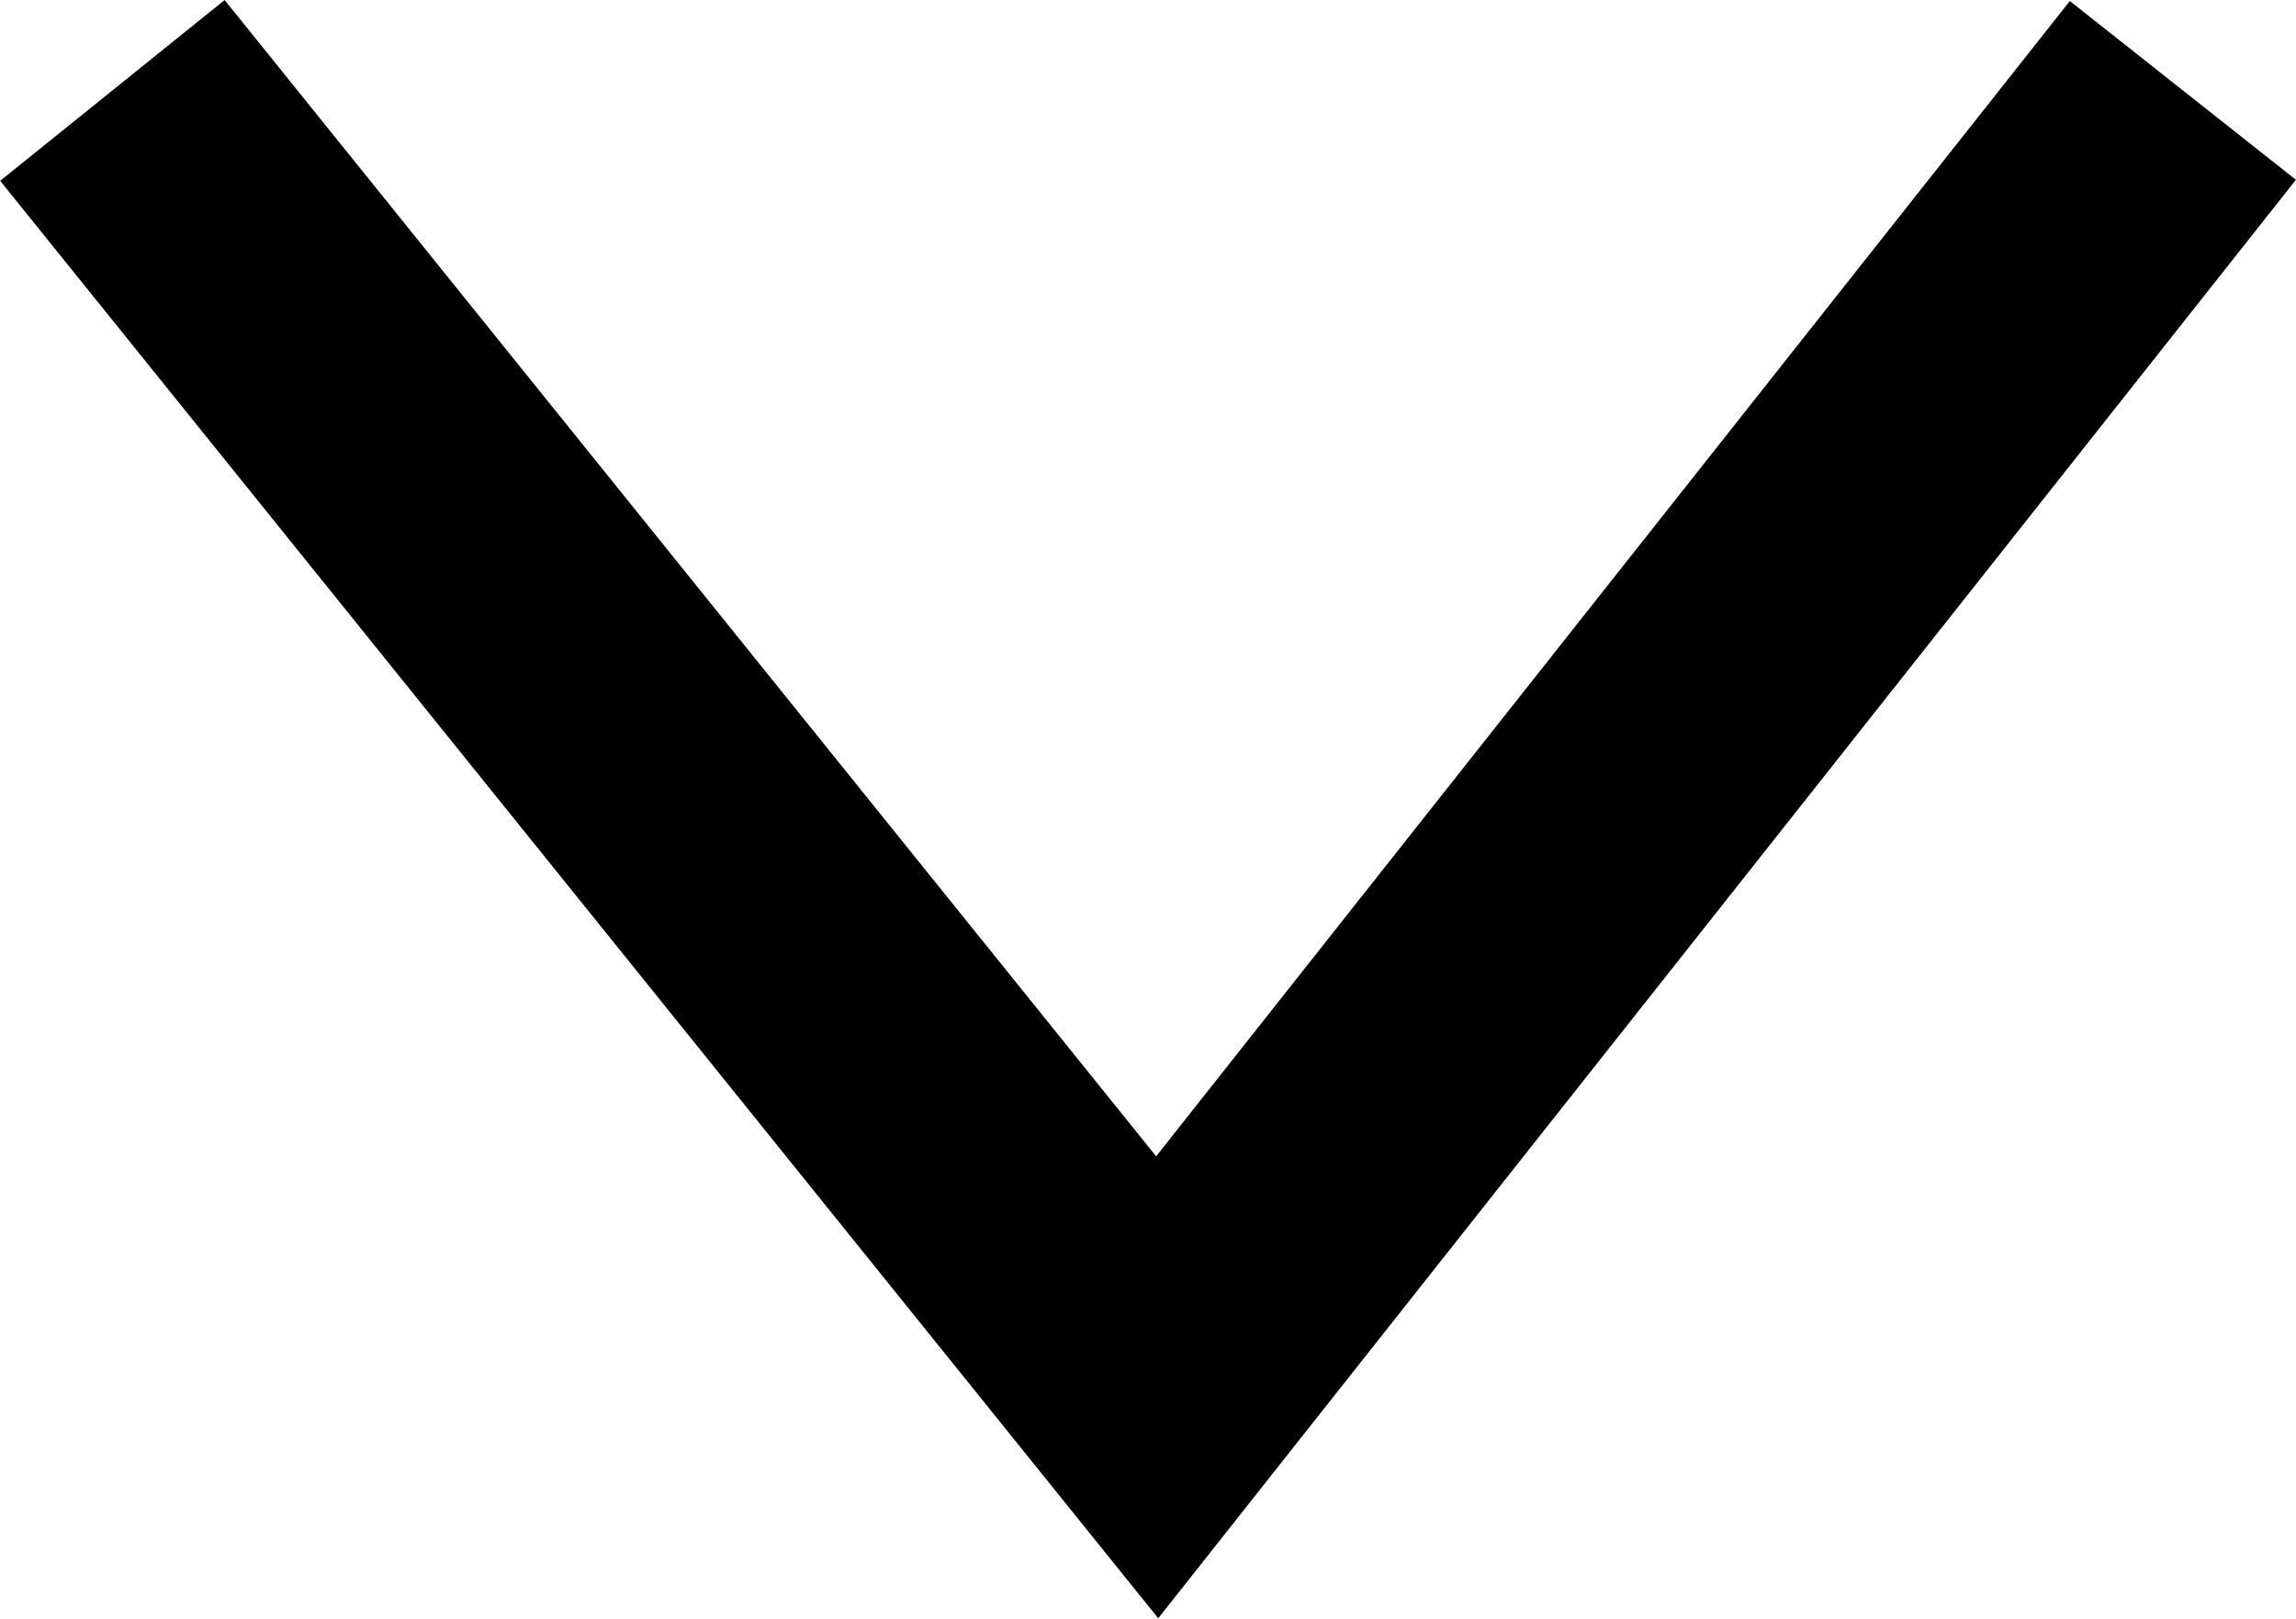
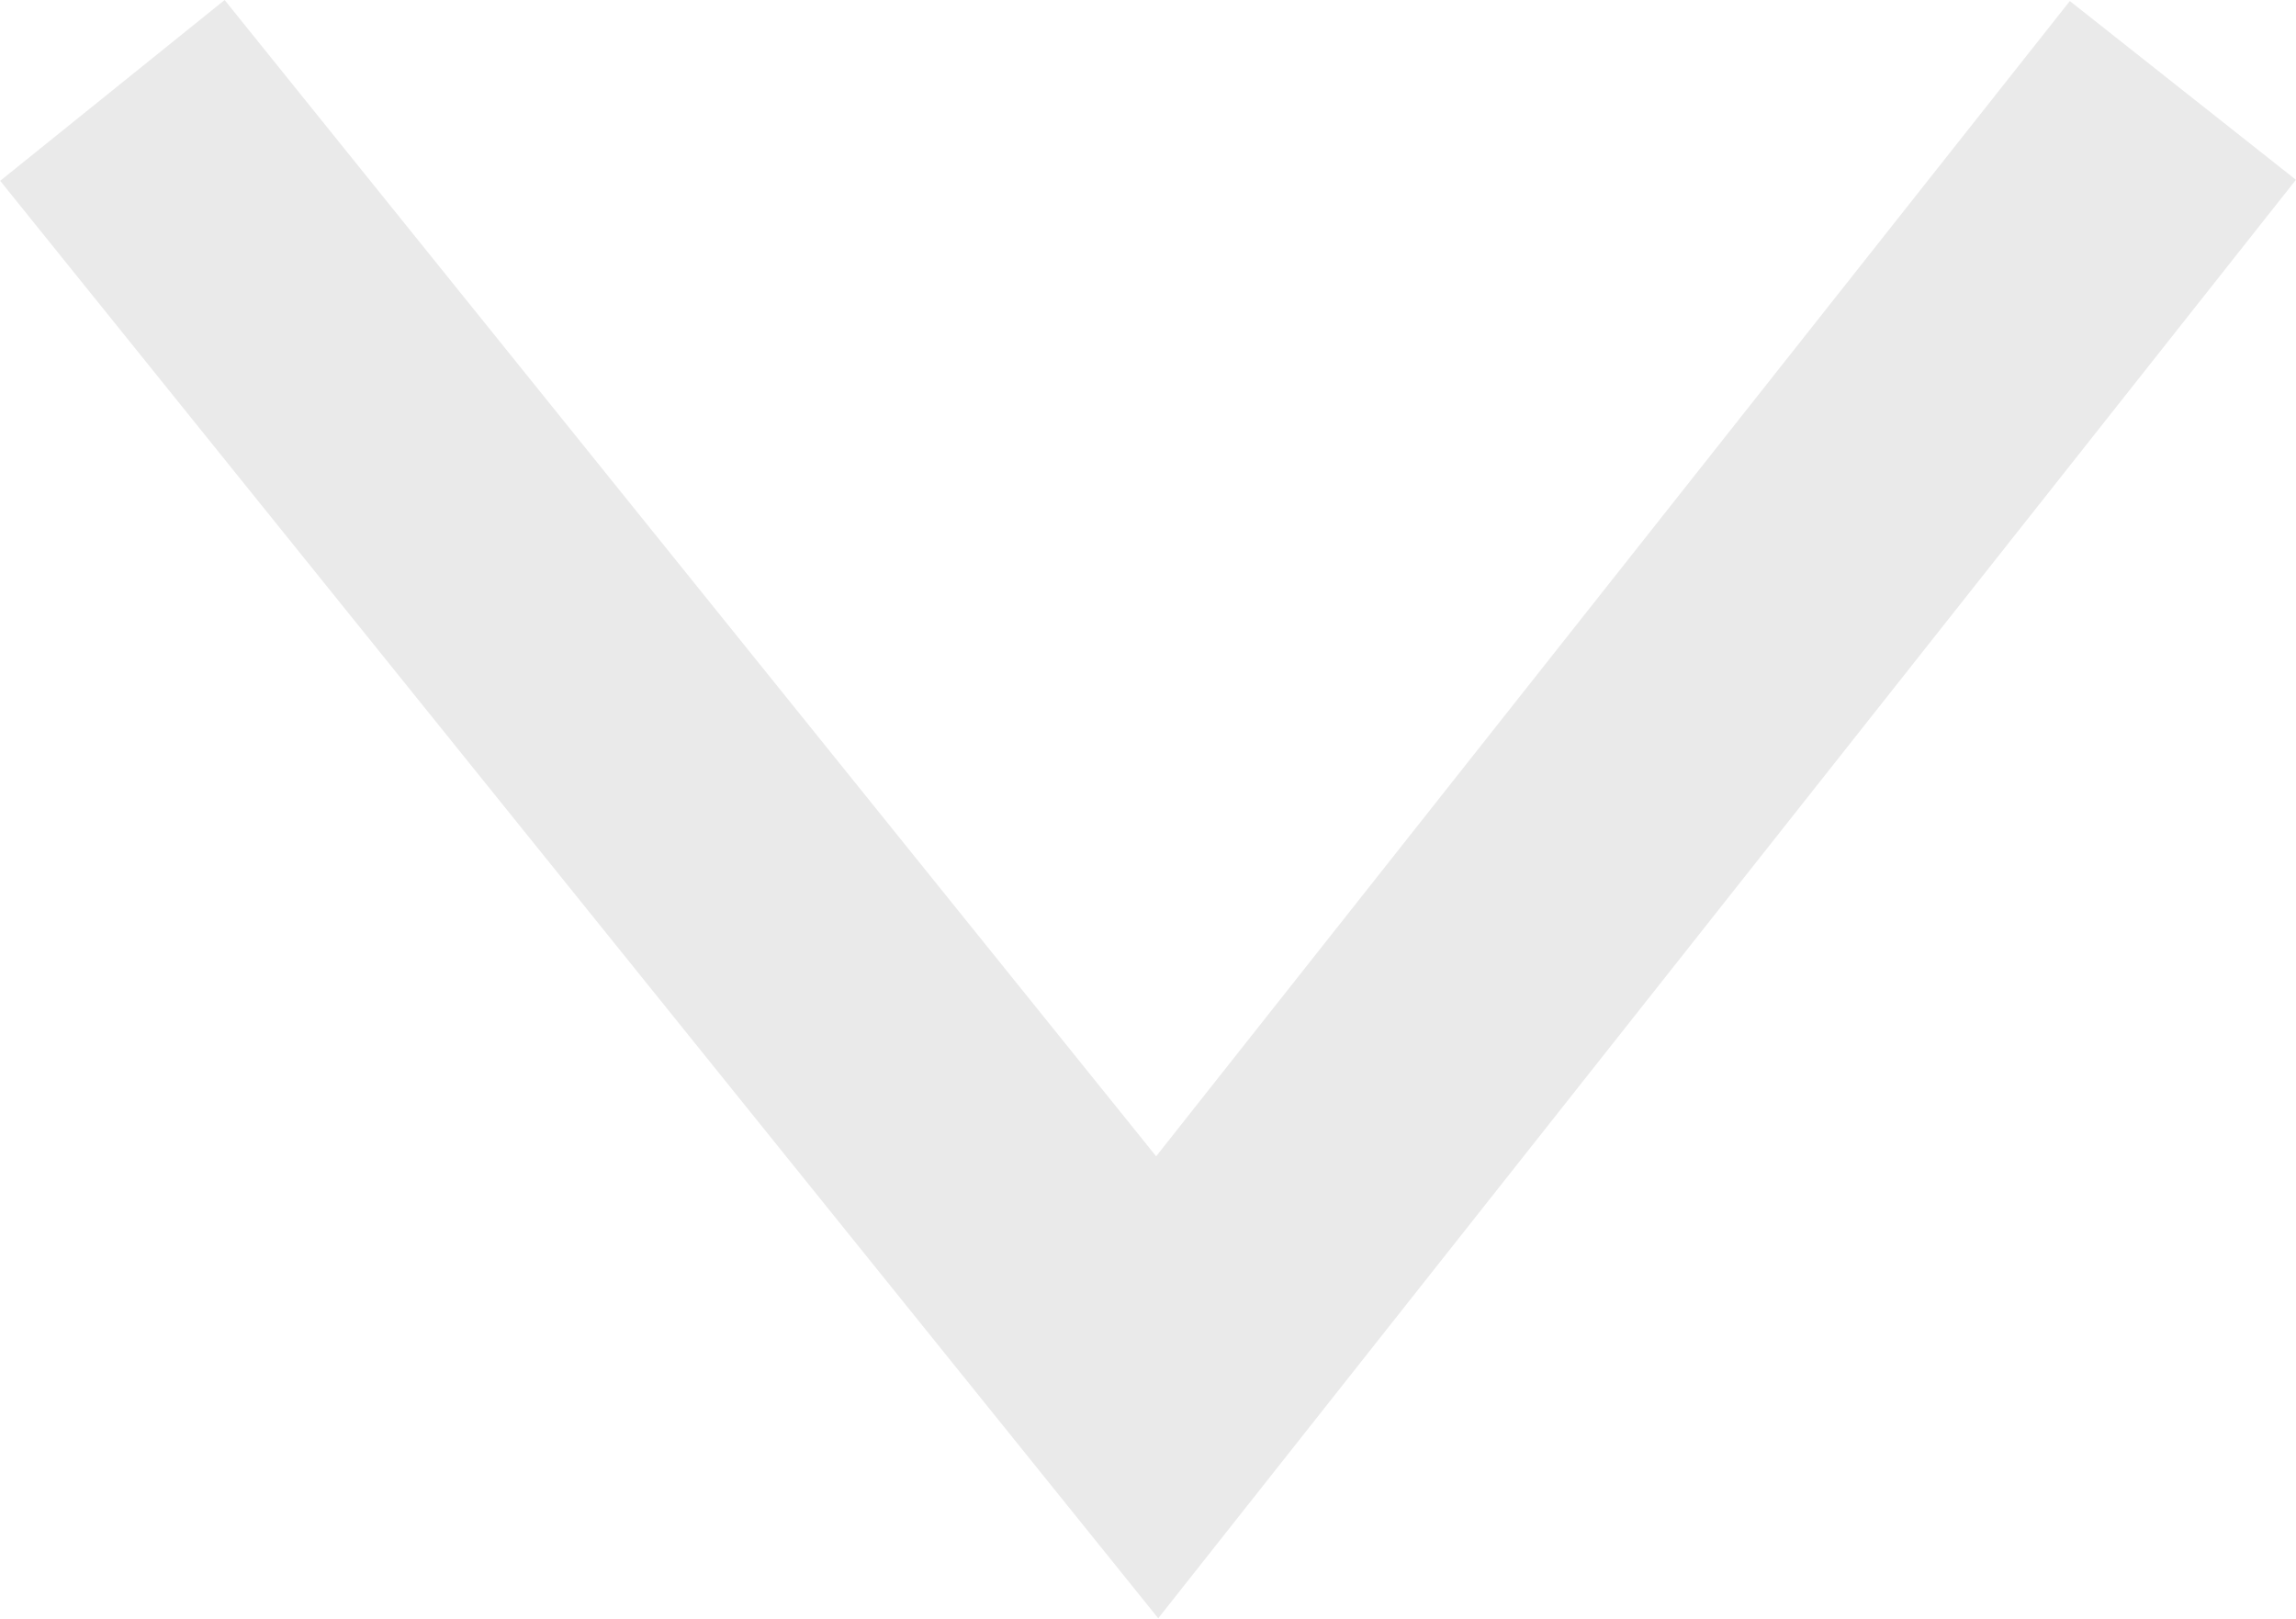
<svg xmlns="http://www.w3.org/2000/svg" id="a" viewBox="0 0 63.73 44.92">
  <defs>
-     <style>.b{fill:none;stroke:#000;stroke-miterlimit:10;stroke-width:8px;}</style>
+     <style>.b{fill:none;stroke:#EAEAEA;stroke-miterlimit:10;stroke-width:8px;}</style>
  </defs>
  <polyline class="b" points="3.12 2.51 32.12 38.51 60.59 2.51" />
</svg>
